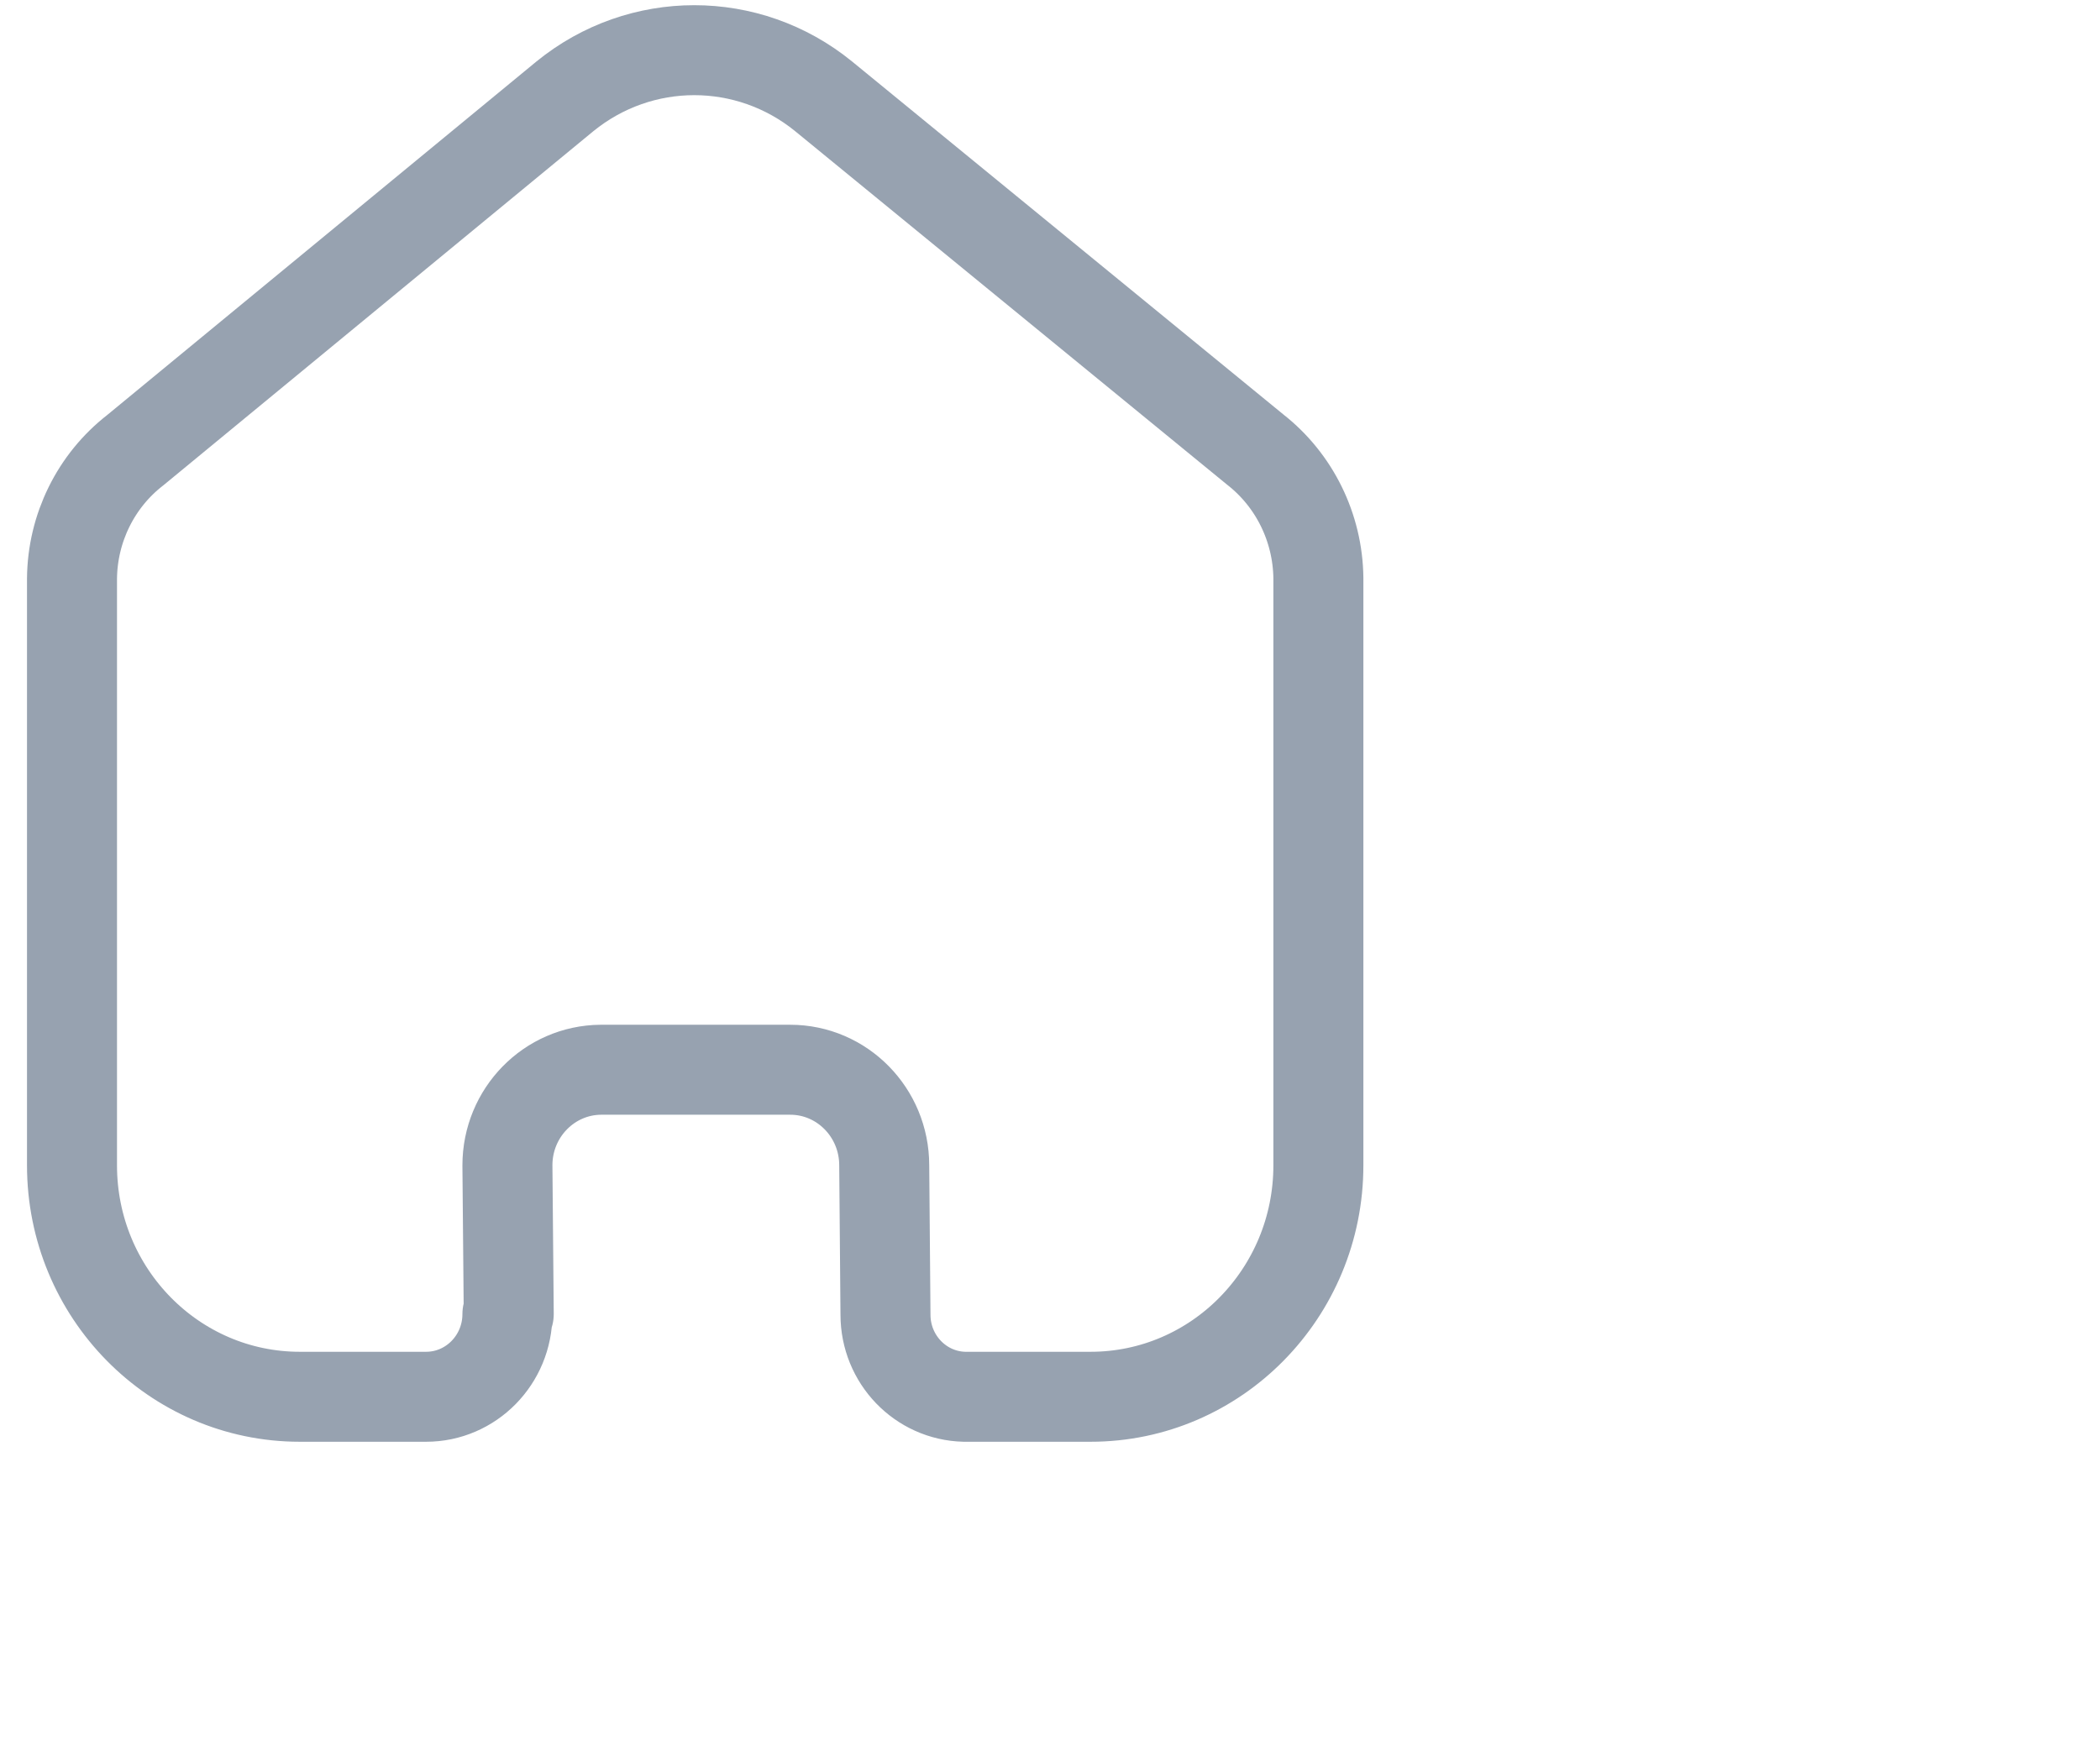
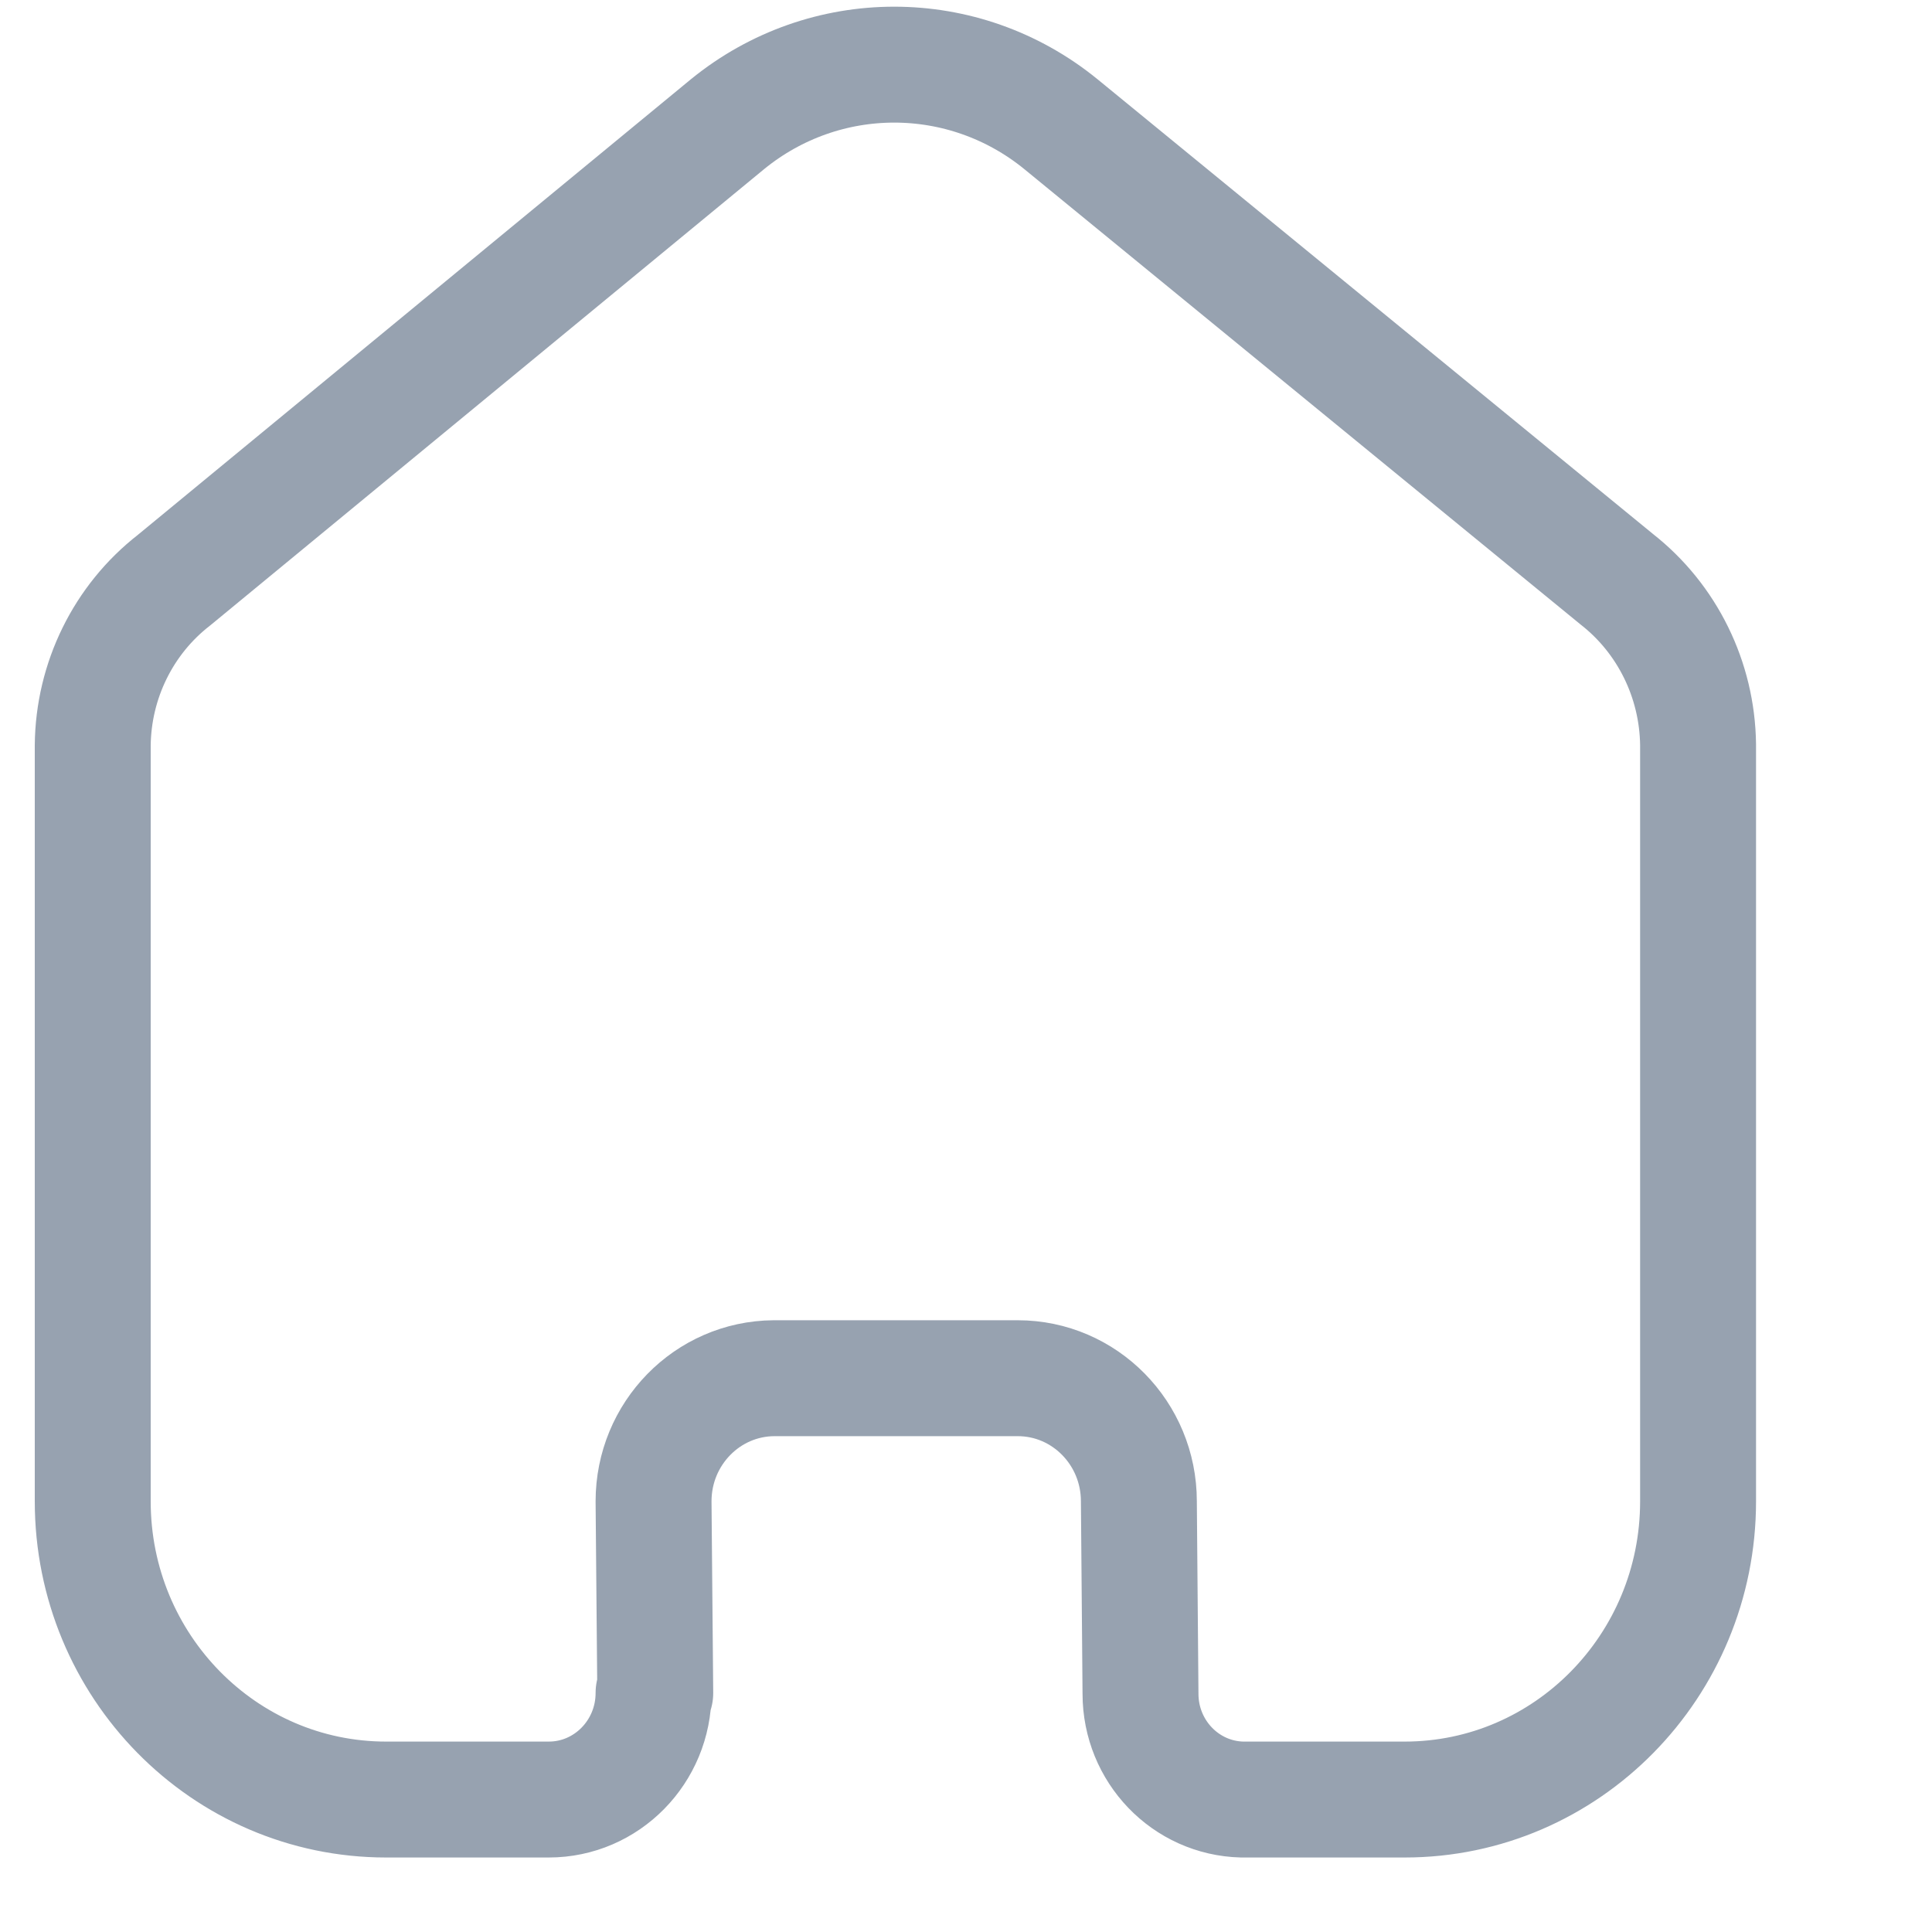
- <svg xmlns="http://www.w3.org/2000/svg" width="35" height="29" viewBox="0 0 35 29" fill="none">
+ <svg xmlns="http://www.w3.org/2000/svg" width="35" height="35" viewBox="0 0 25 25" fill="none">
  <path d="M8.479 21.907L8.457 19.427C8.457 18.551 9.153 17.84 10.014 17.834H13.17C14.035 17.834 14.737 18.547 14.737 19.427L14.758 21.917C14.758 22.661 15.341 23.268 16.073 23.286H18.176C20.273 23.286 21.973 21.558 21.973 19.427V9.634C21.962 8.796 21.575 8.008 20.922 7.496L13.727 1.606C12.467 0.58 10.675 0.58 9.415 1.606L2.252 7.507C1.596 8.017 1.208 8.806 1.2 9.645V19.427C1.2 21.558 2.9 23.286 4.997 23.286H7.101C7.85 23.286 8.457 22.668 8.457 21.907" fill="none" stroke="#97A2B0" stroke-width="1.5" stroke-linecap="round" stroke-linejoin="round" />
</svg>
